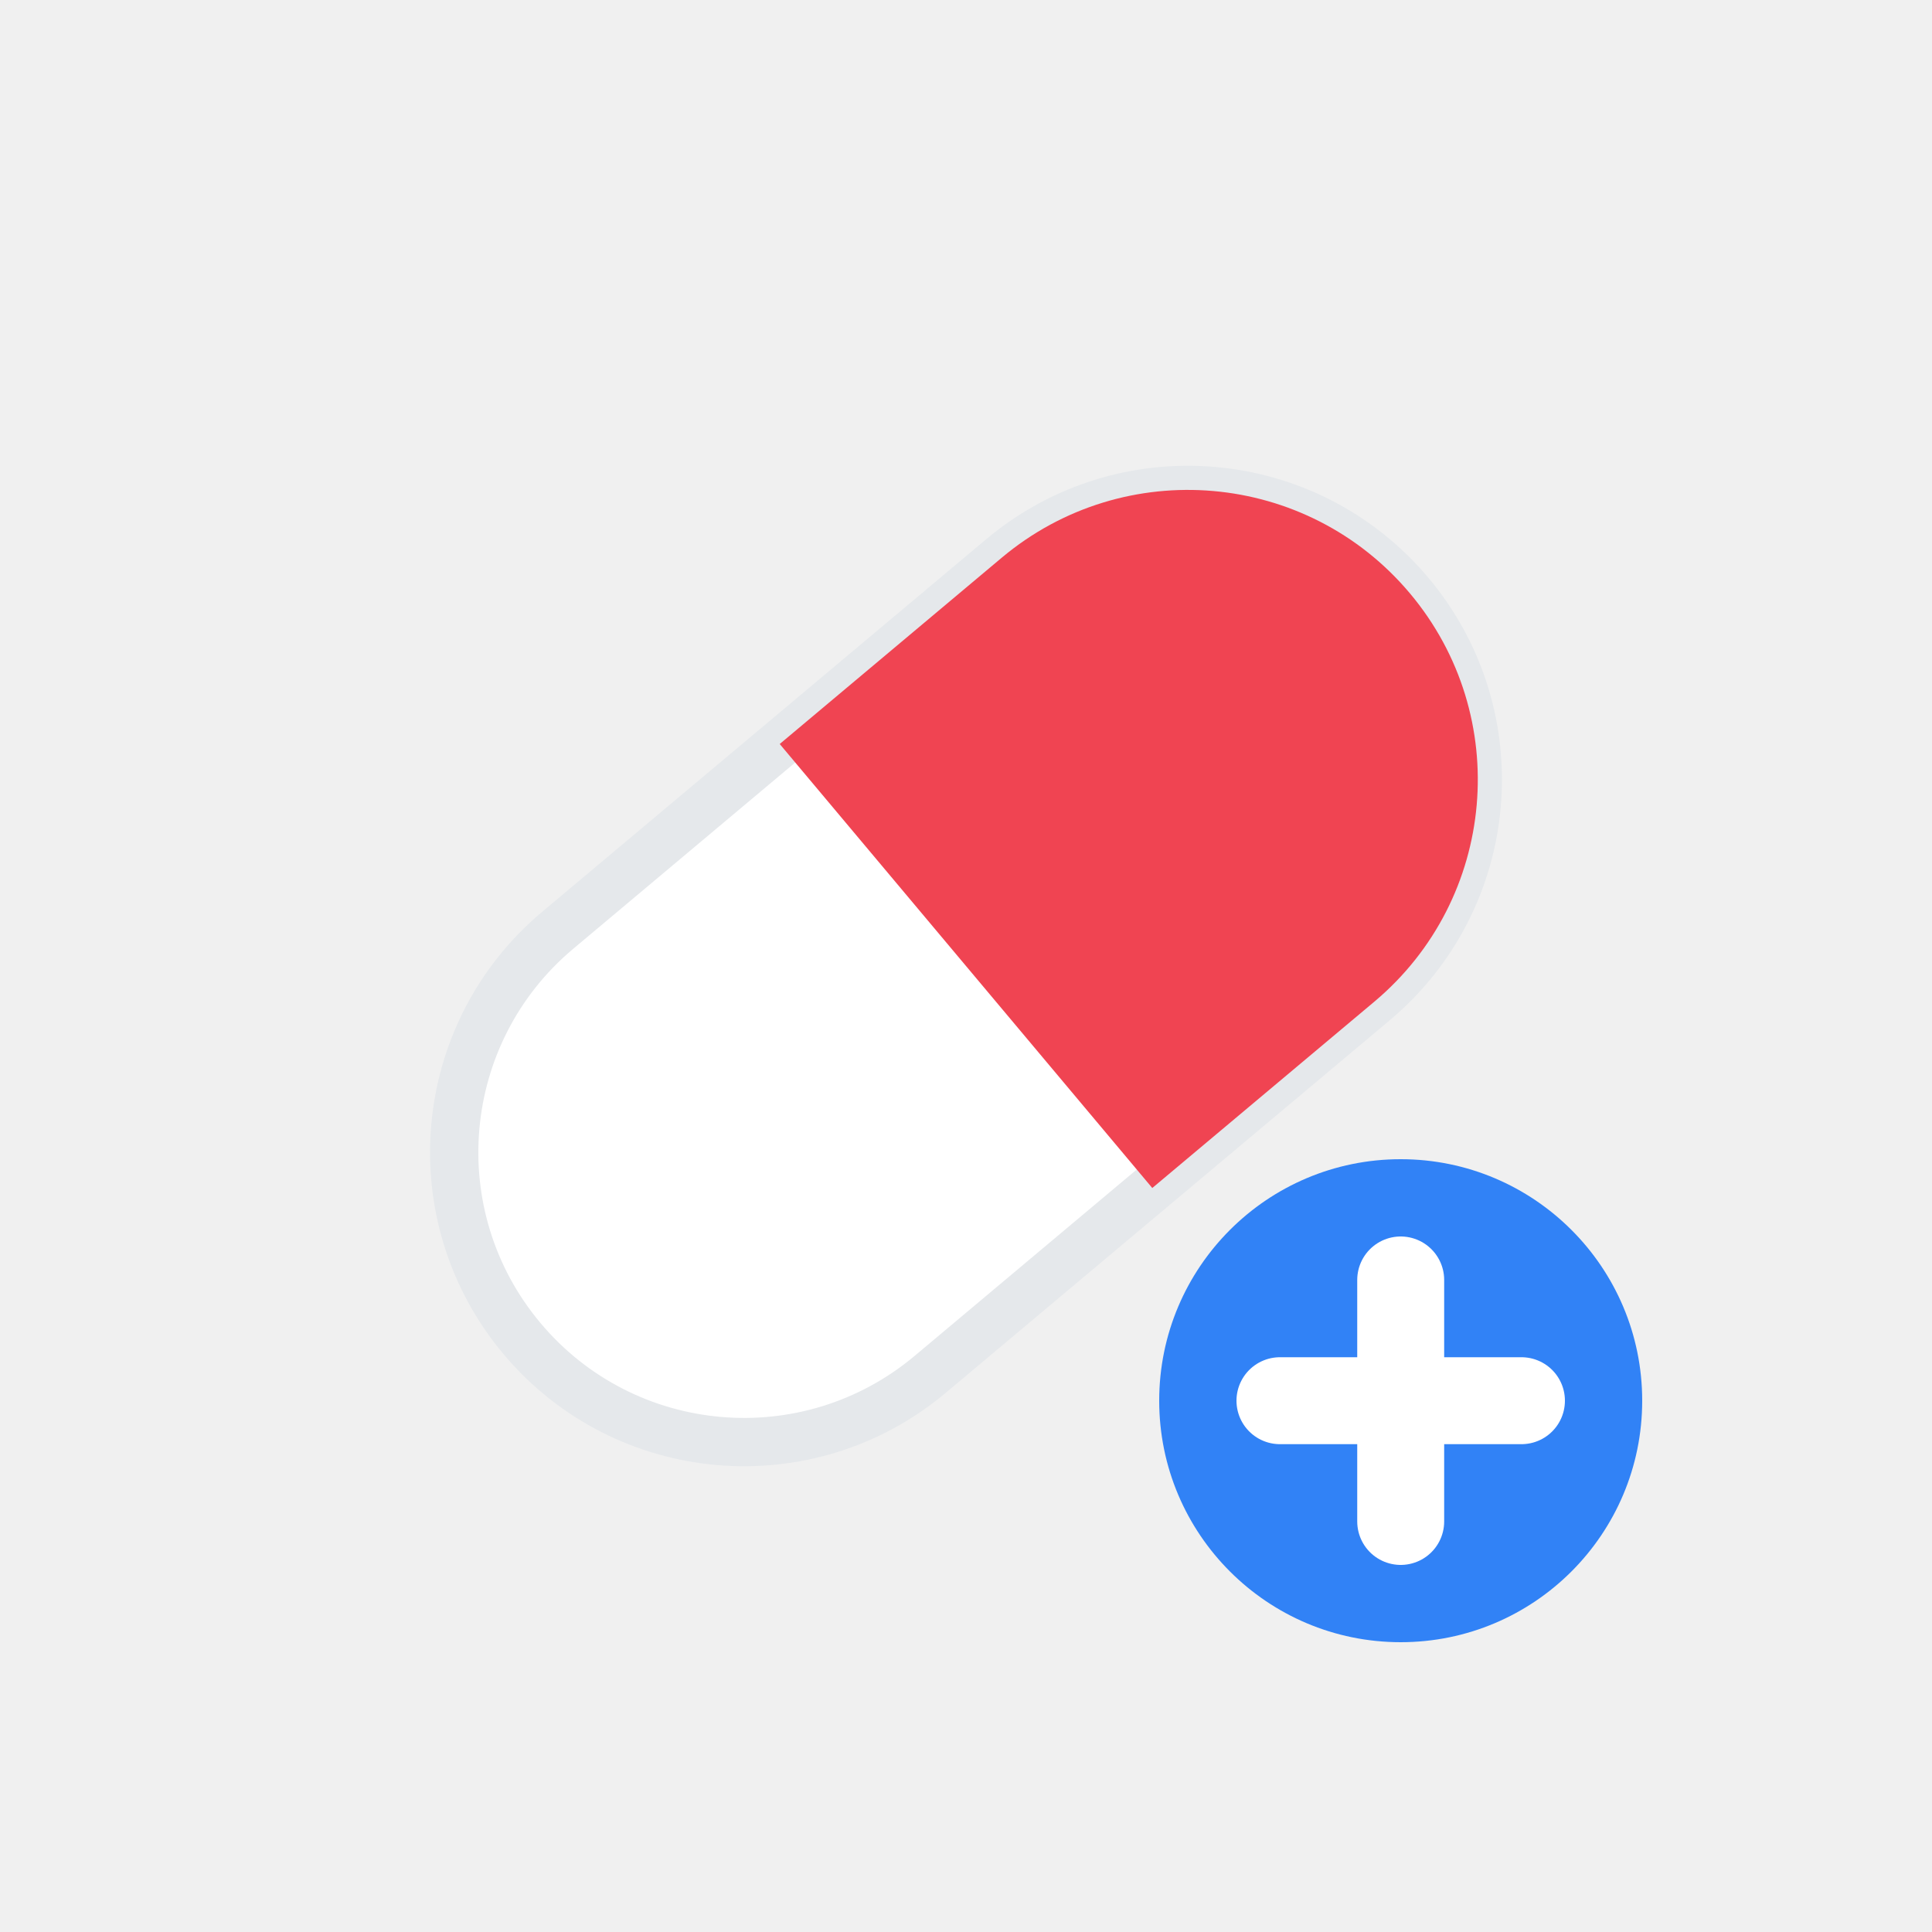
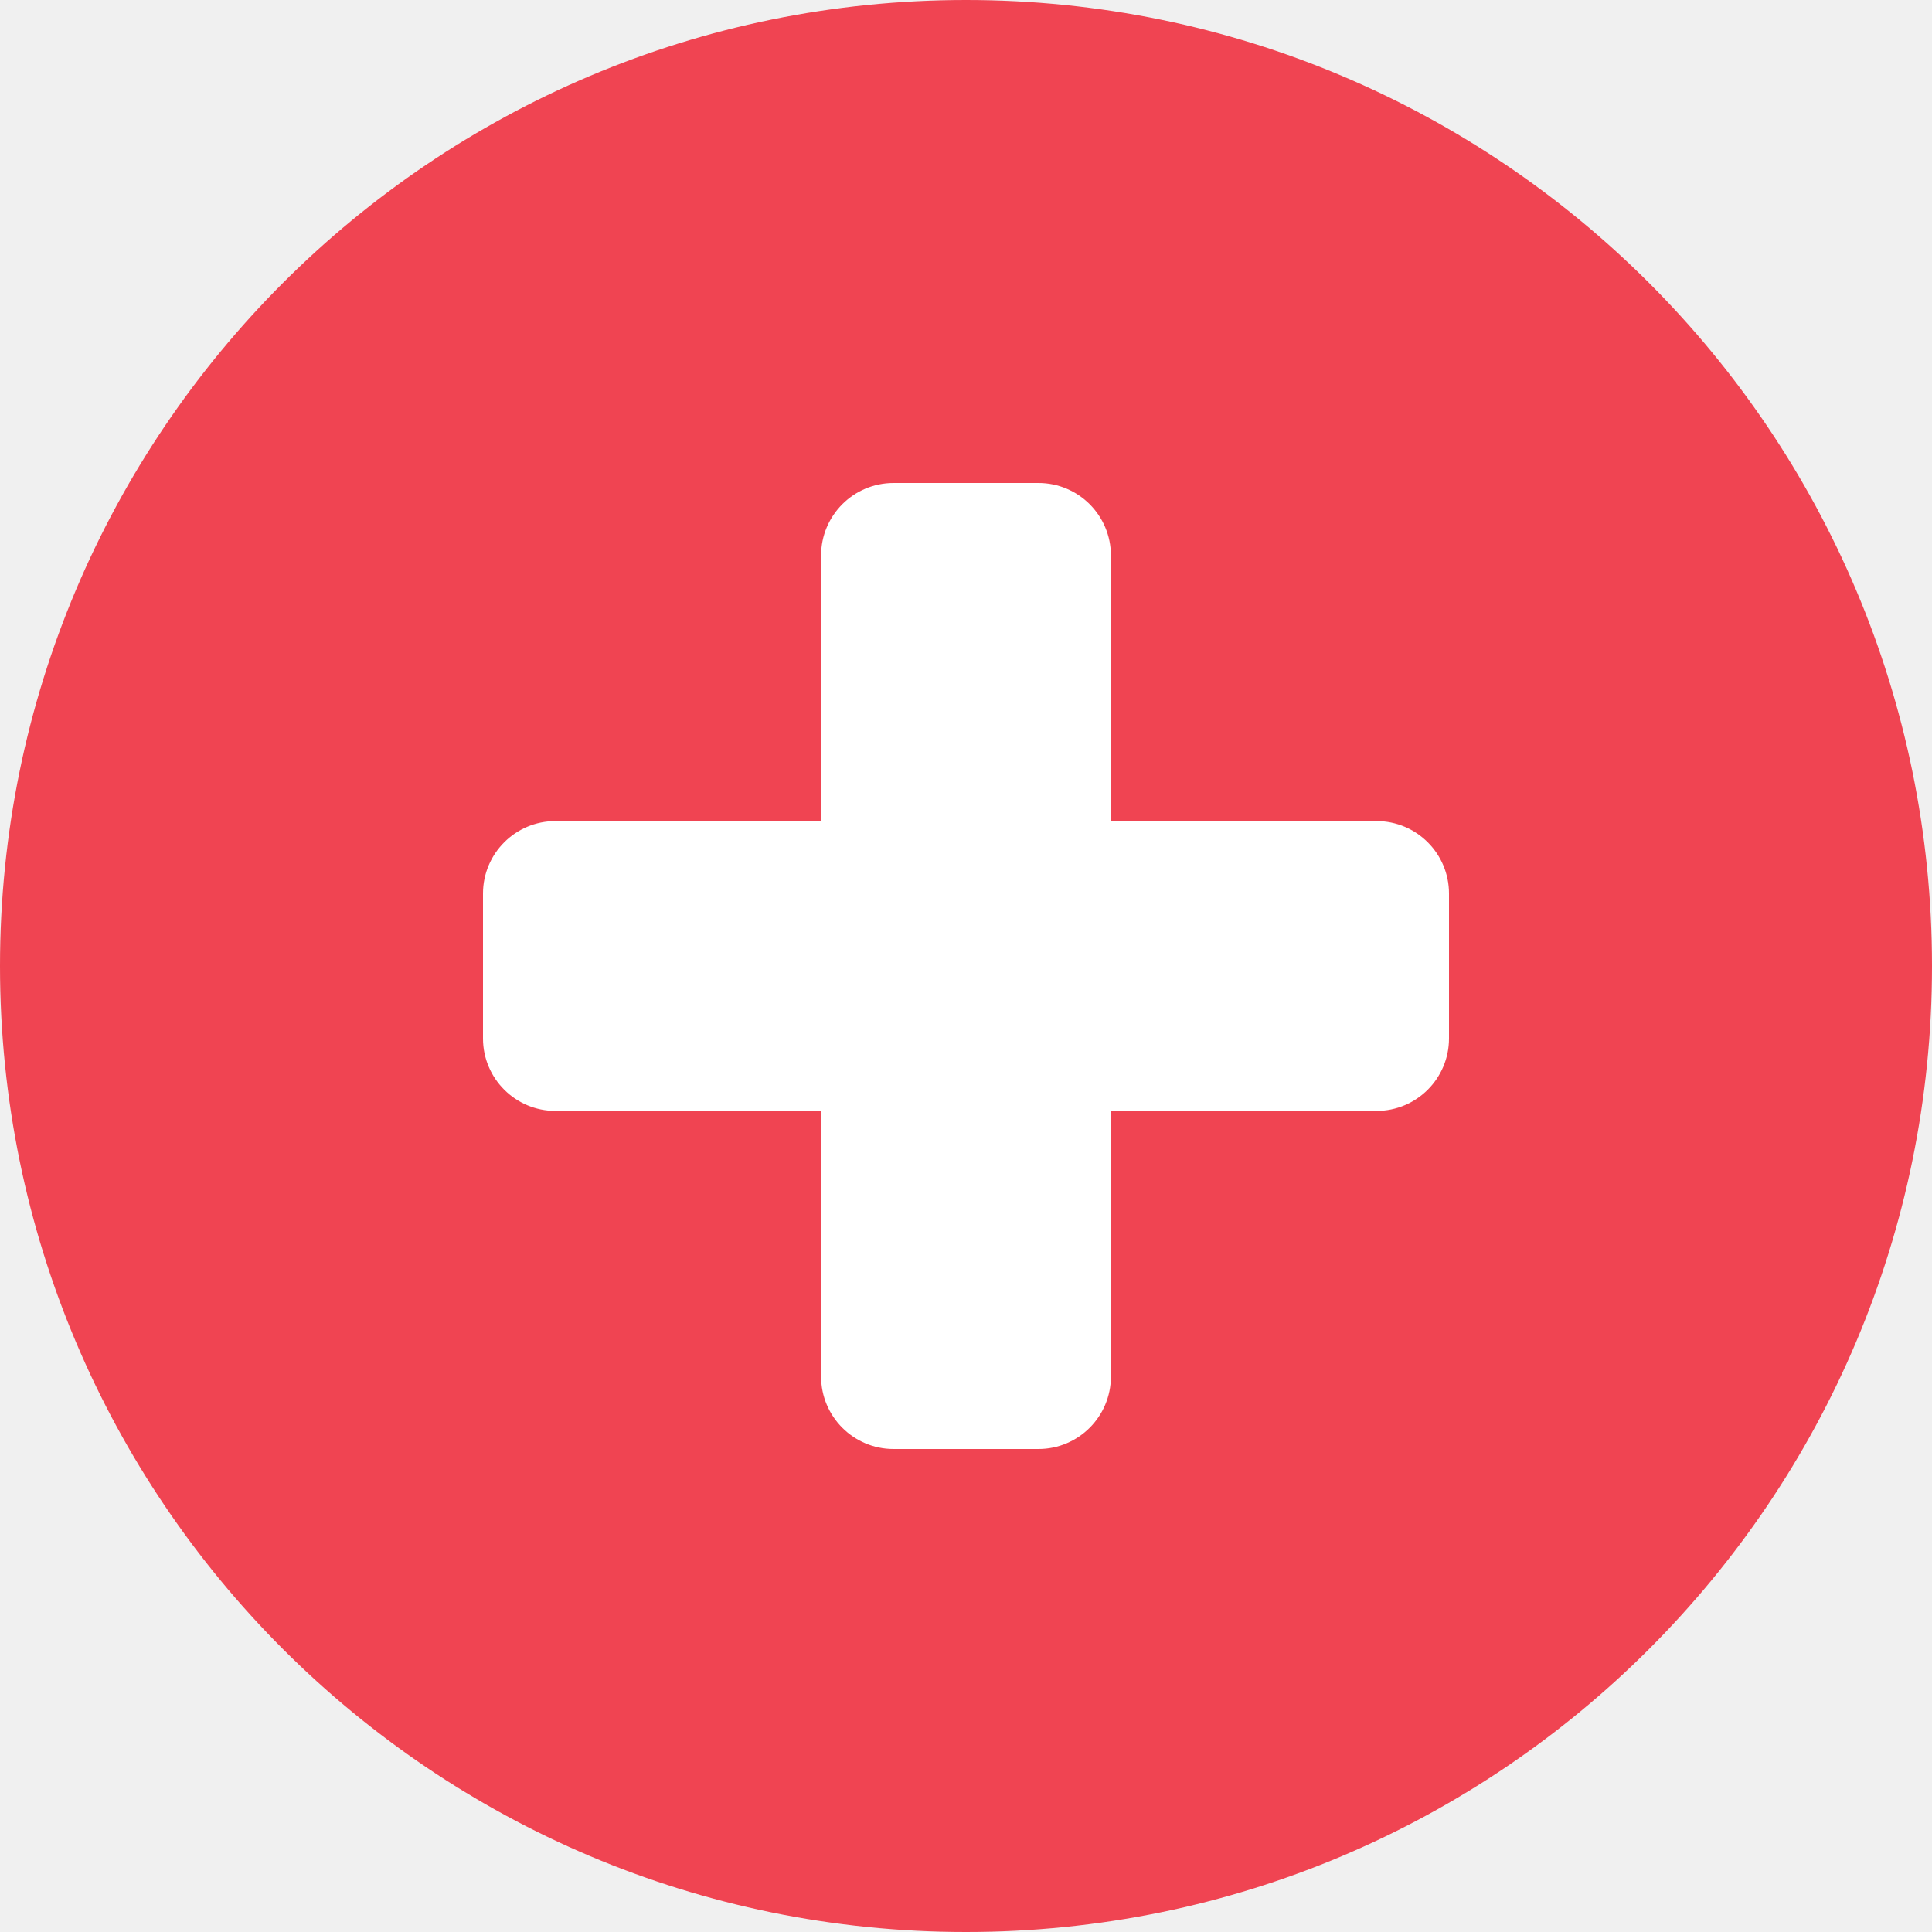
<svg xmlns="http://www.w3.org/2000/svg" viewBox="0 0 40 40">
-   <g transform="rotate(-40 20 20)">
-     <rect x="8" y="14" width="24" height="12" rx="6" fill="#fff" stroke="#e5e8eb" />
-     <path d="M20 14h6a6 6 0 0 1 0 12h-6z" fill="#f04452" />
-   </g>
-   <circle cx="29" cy="29" r="5" fill="#3182f6" />
-   <path d="M29 26.5v5M26.5 29h5" stroke="#fff" stroke-width="1.8" stroke-linecap="round" />
+   <circle cx="20" cy="20" r="20" fill="#f04452" />
+   <rect x="17" y="10" width="6" height="20" rx="1.5" fill="#fff" />
+   <rect x="10" y="17" width="20" height="6" rx="1.5" fill="#fff" />
</svg>
